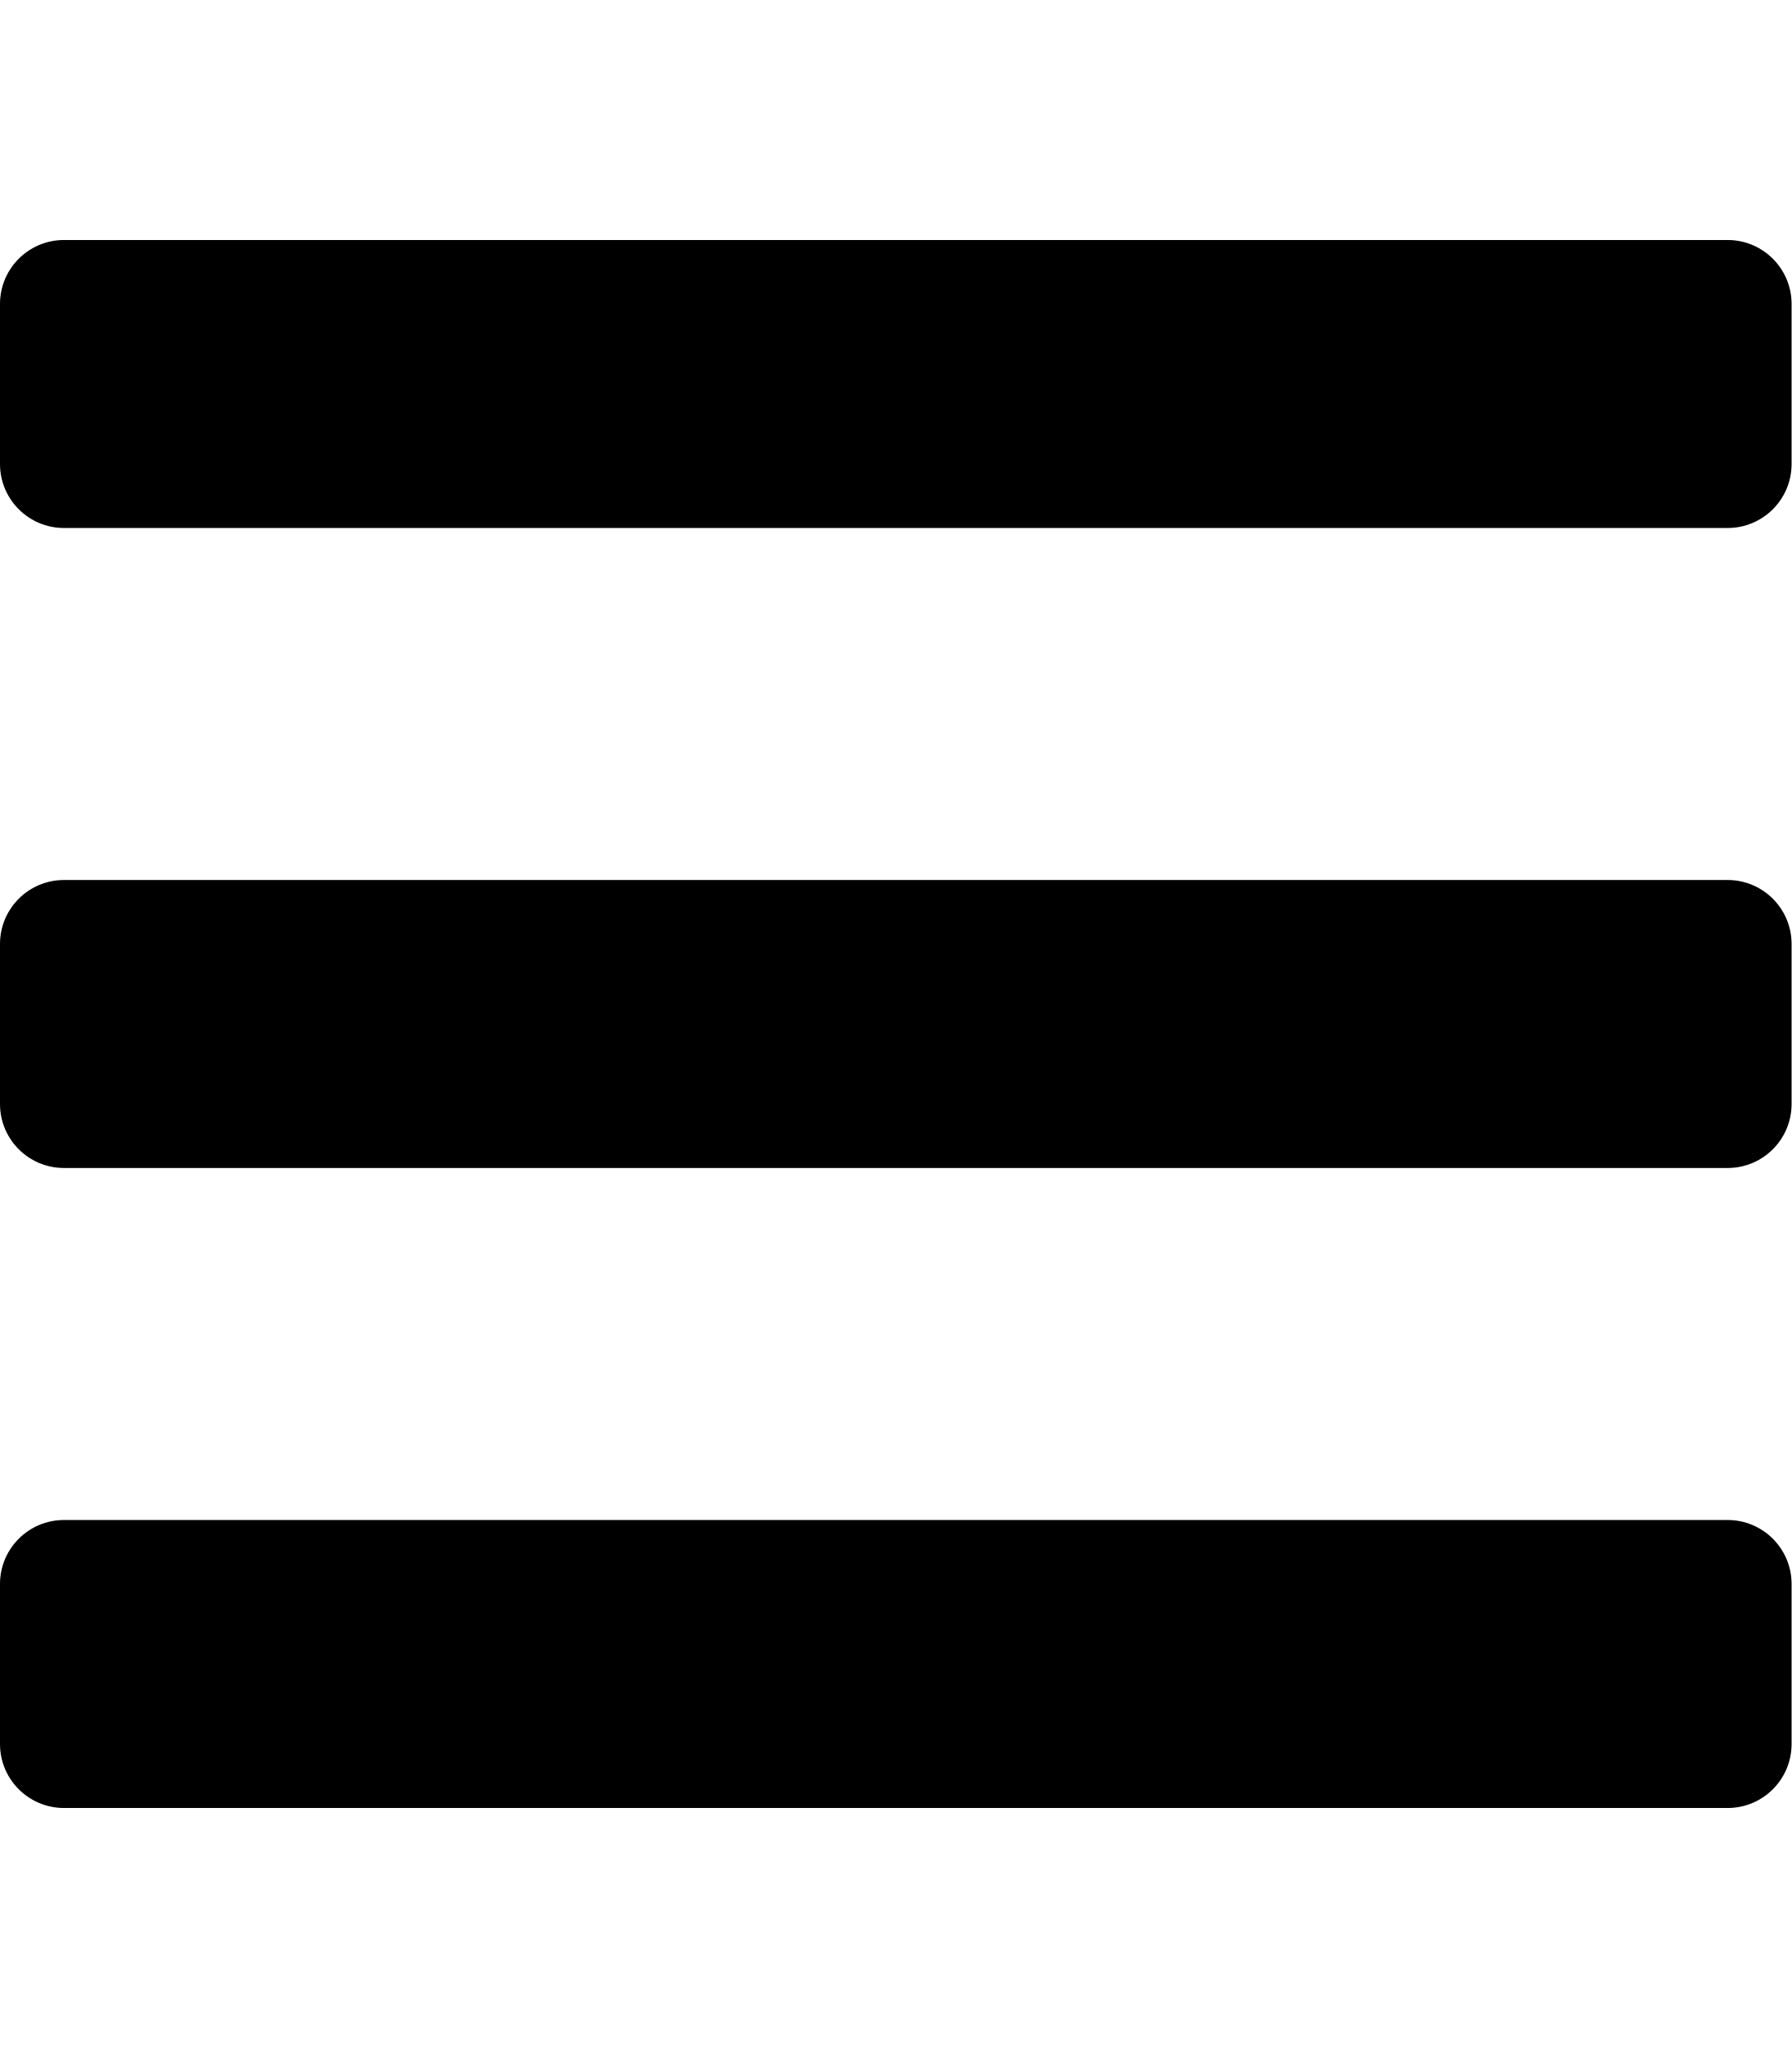
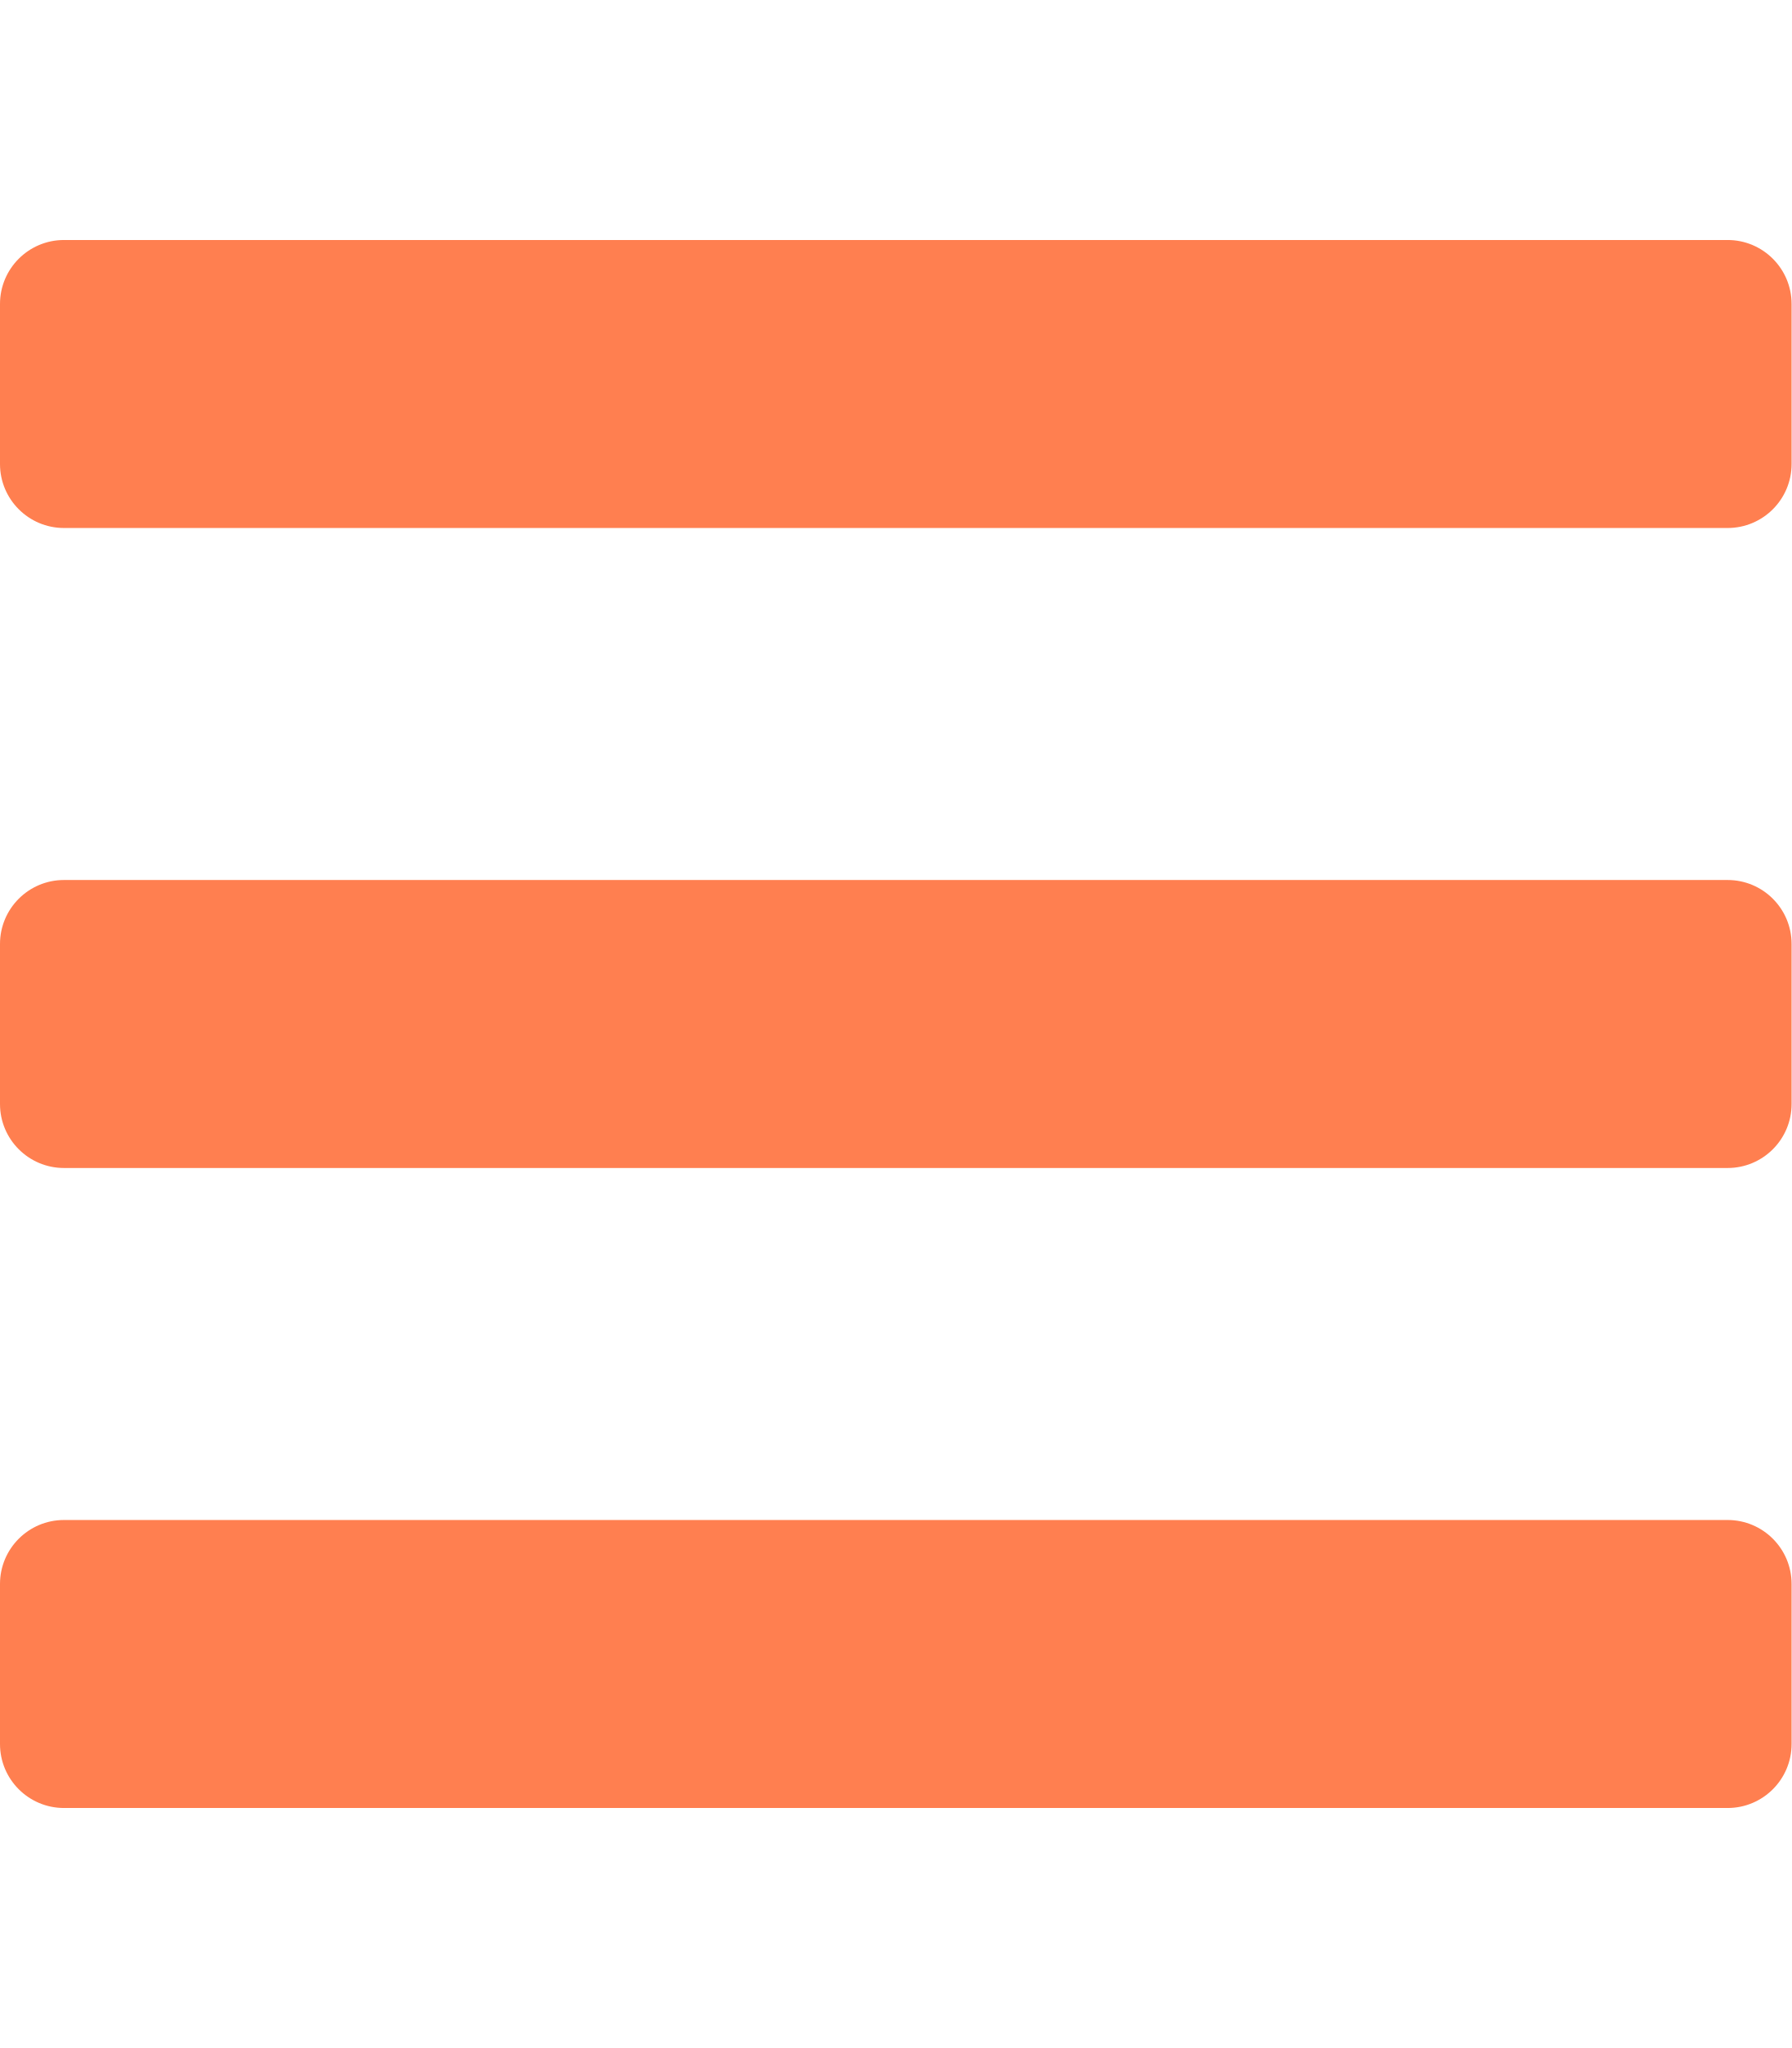
<svg xmlns="http://www.w3.org/2000/svg" aria-hidden="true" focusable="false" data-prefix="fas" data-icon="bars" class="svg-inline--fa fa-bars fa-w-14" role="img" viewBox="0 0 448 512">
-   <path fill="currentColor" d="M16 132h416c8.837 0 16-7.163 16-16V76c0-8.837-7.163-16-16-16H16C7.163 60 0 67.163 0 76v40c0 8.837 7.163 16 16 16zm0 160h416c8.837 0 16-7.163 16-16v-40c0-8.837-7.163-16-16-16H16c-8.837 0-16 7.163-16 16v40c0 8.837 7.163 16 16 16zm0 160h416c8.837 0 16-7.163 16-16v-40c0-8.837-7.163-16-16-16H16c-8.837 0-16 7.163-16 16v40c0 8.837 7.163 16 16 16z" />
+   <path fill="coral" d="M16 132h416c8.837 0 16-7.163 16-16V76c0-8.837-7.163-16-16-16H16C7.163 60 0 67.163 0 76v40c0 8.837 7.163 16 16 16zm0 160h416c8.837 0 16-7.163 16-16v-40c0-8.837-7.163-16-16-16H16c-8.837 0-16 7.163-16 16v40c0 8.837 7.163 16 16 16zm0 160h416c8.837 0 16-7.163 16-16v-40c0-8.837-7.163-16-16-16H16c-8.837 0-16 7.163-16 16v40c0 8.837 7.163 16 16 16z" />
</svg>
